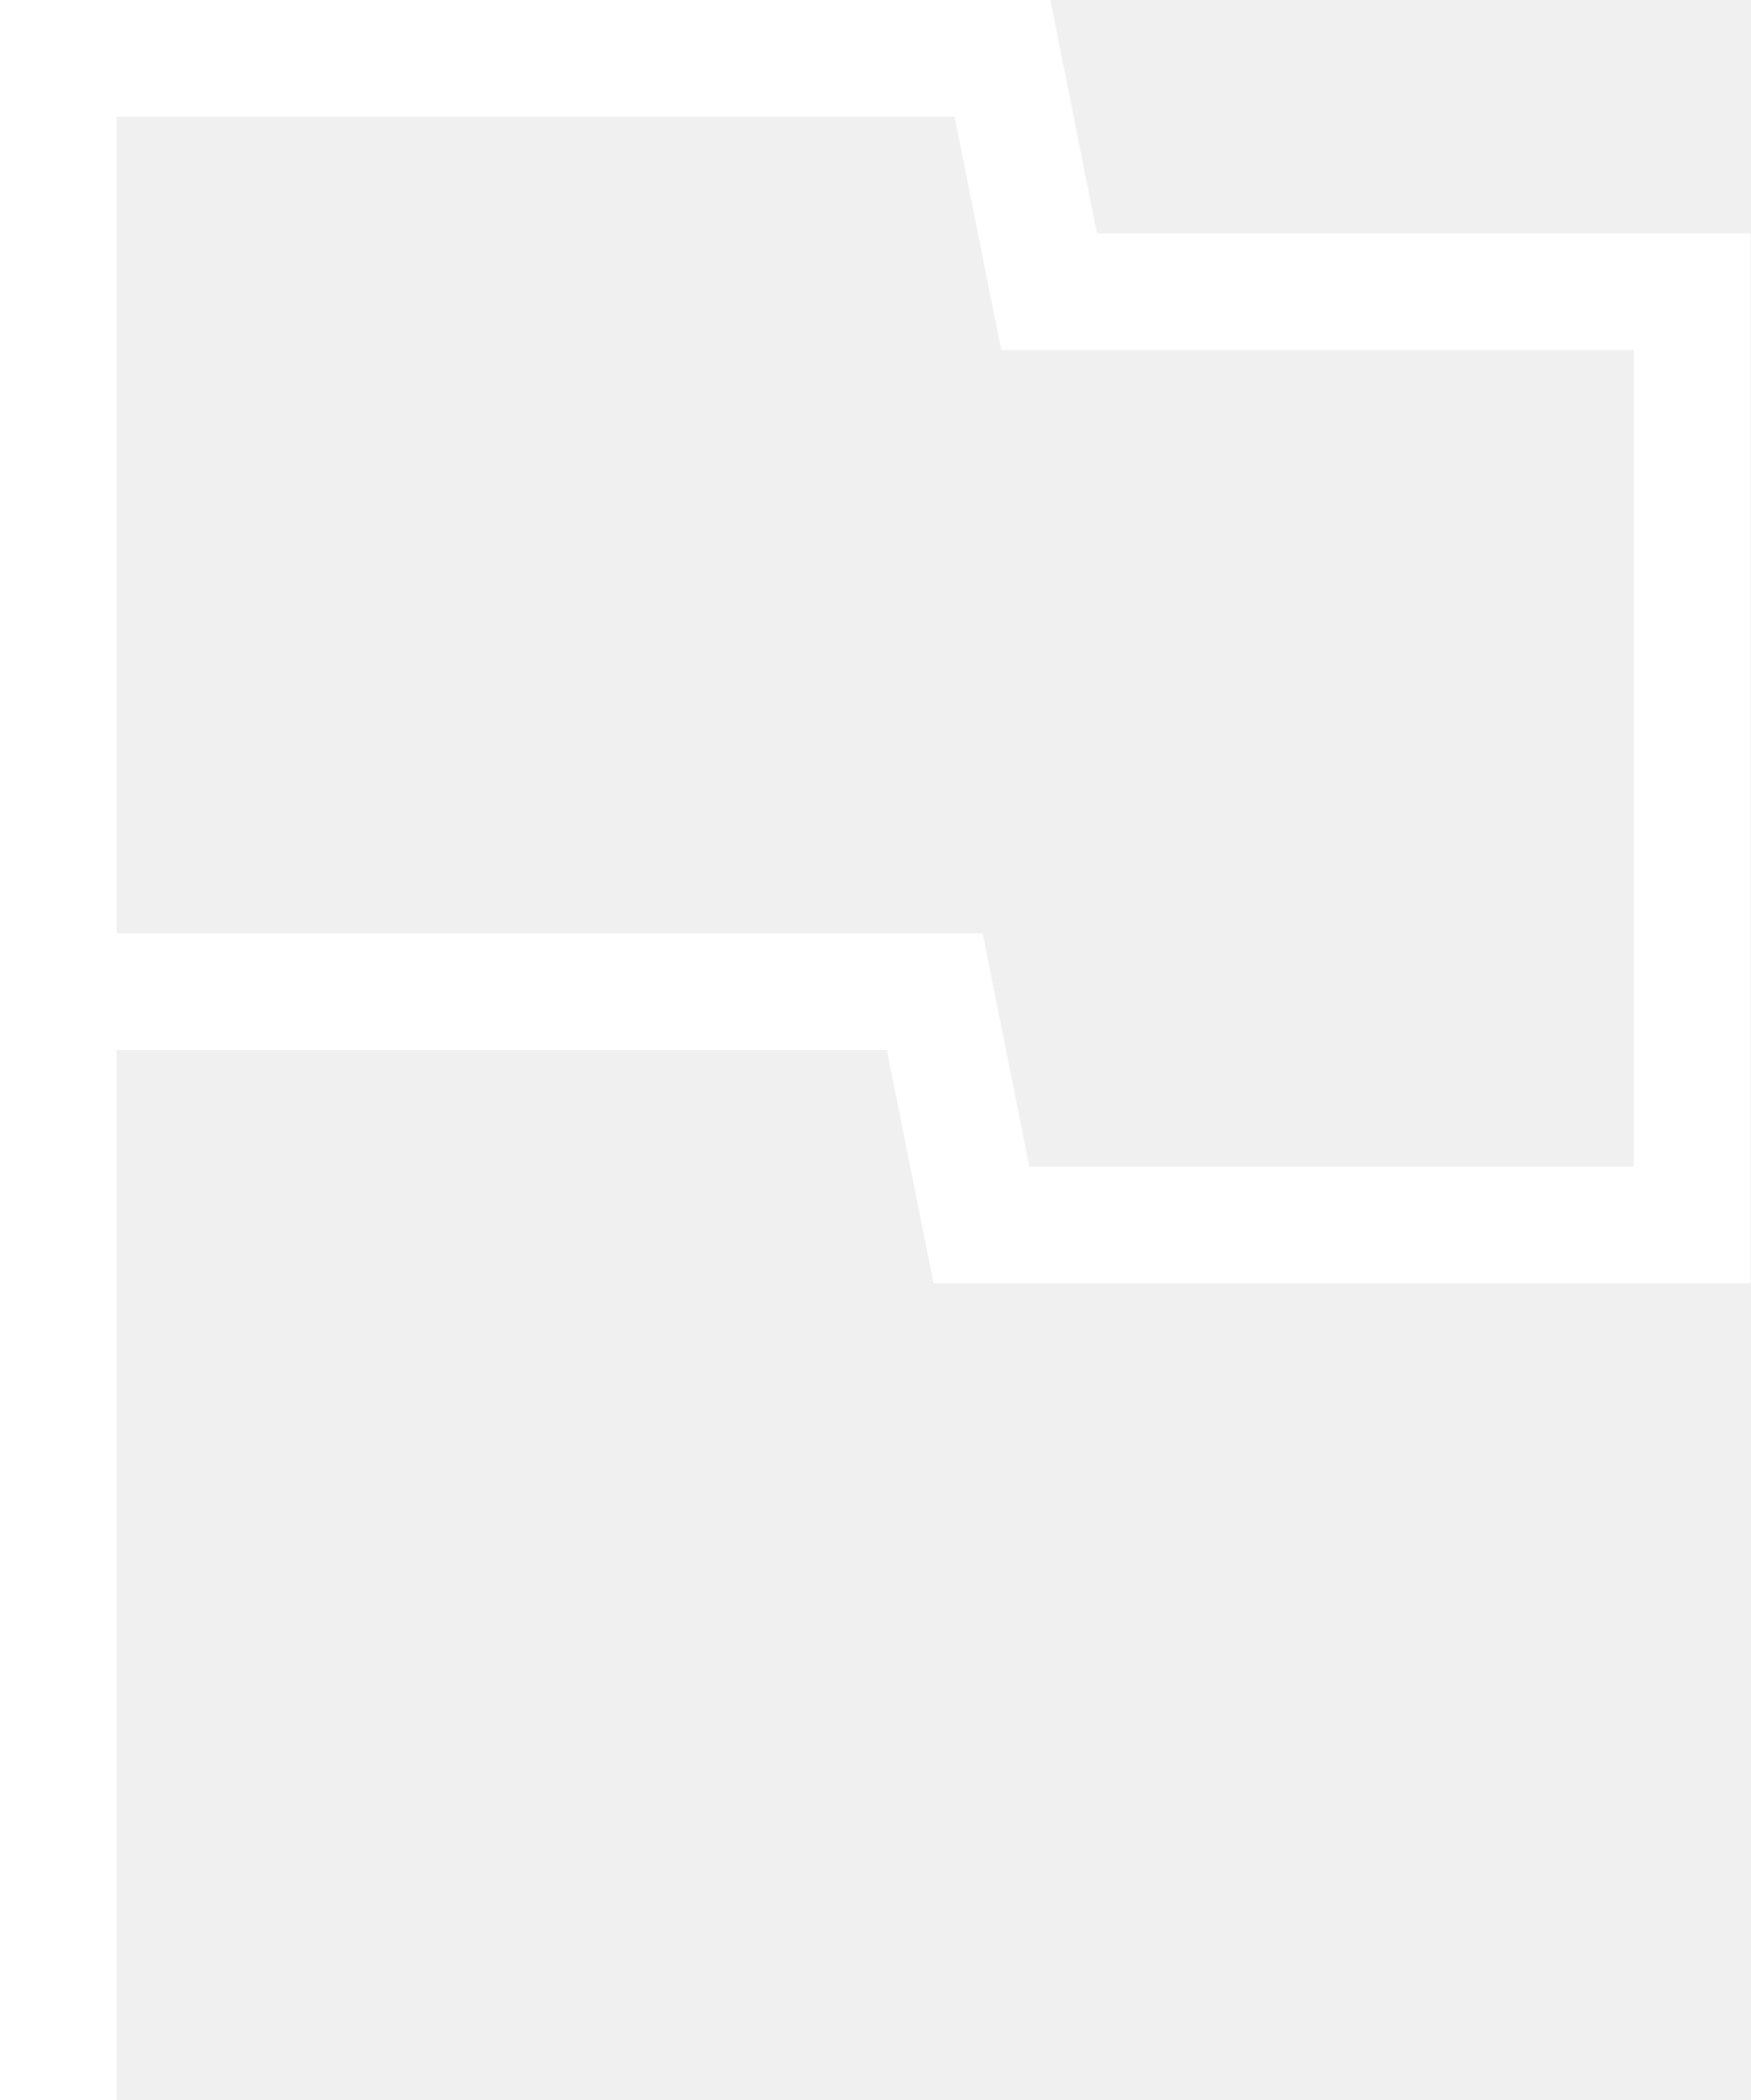
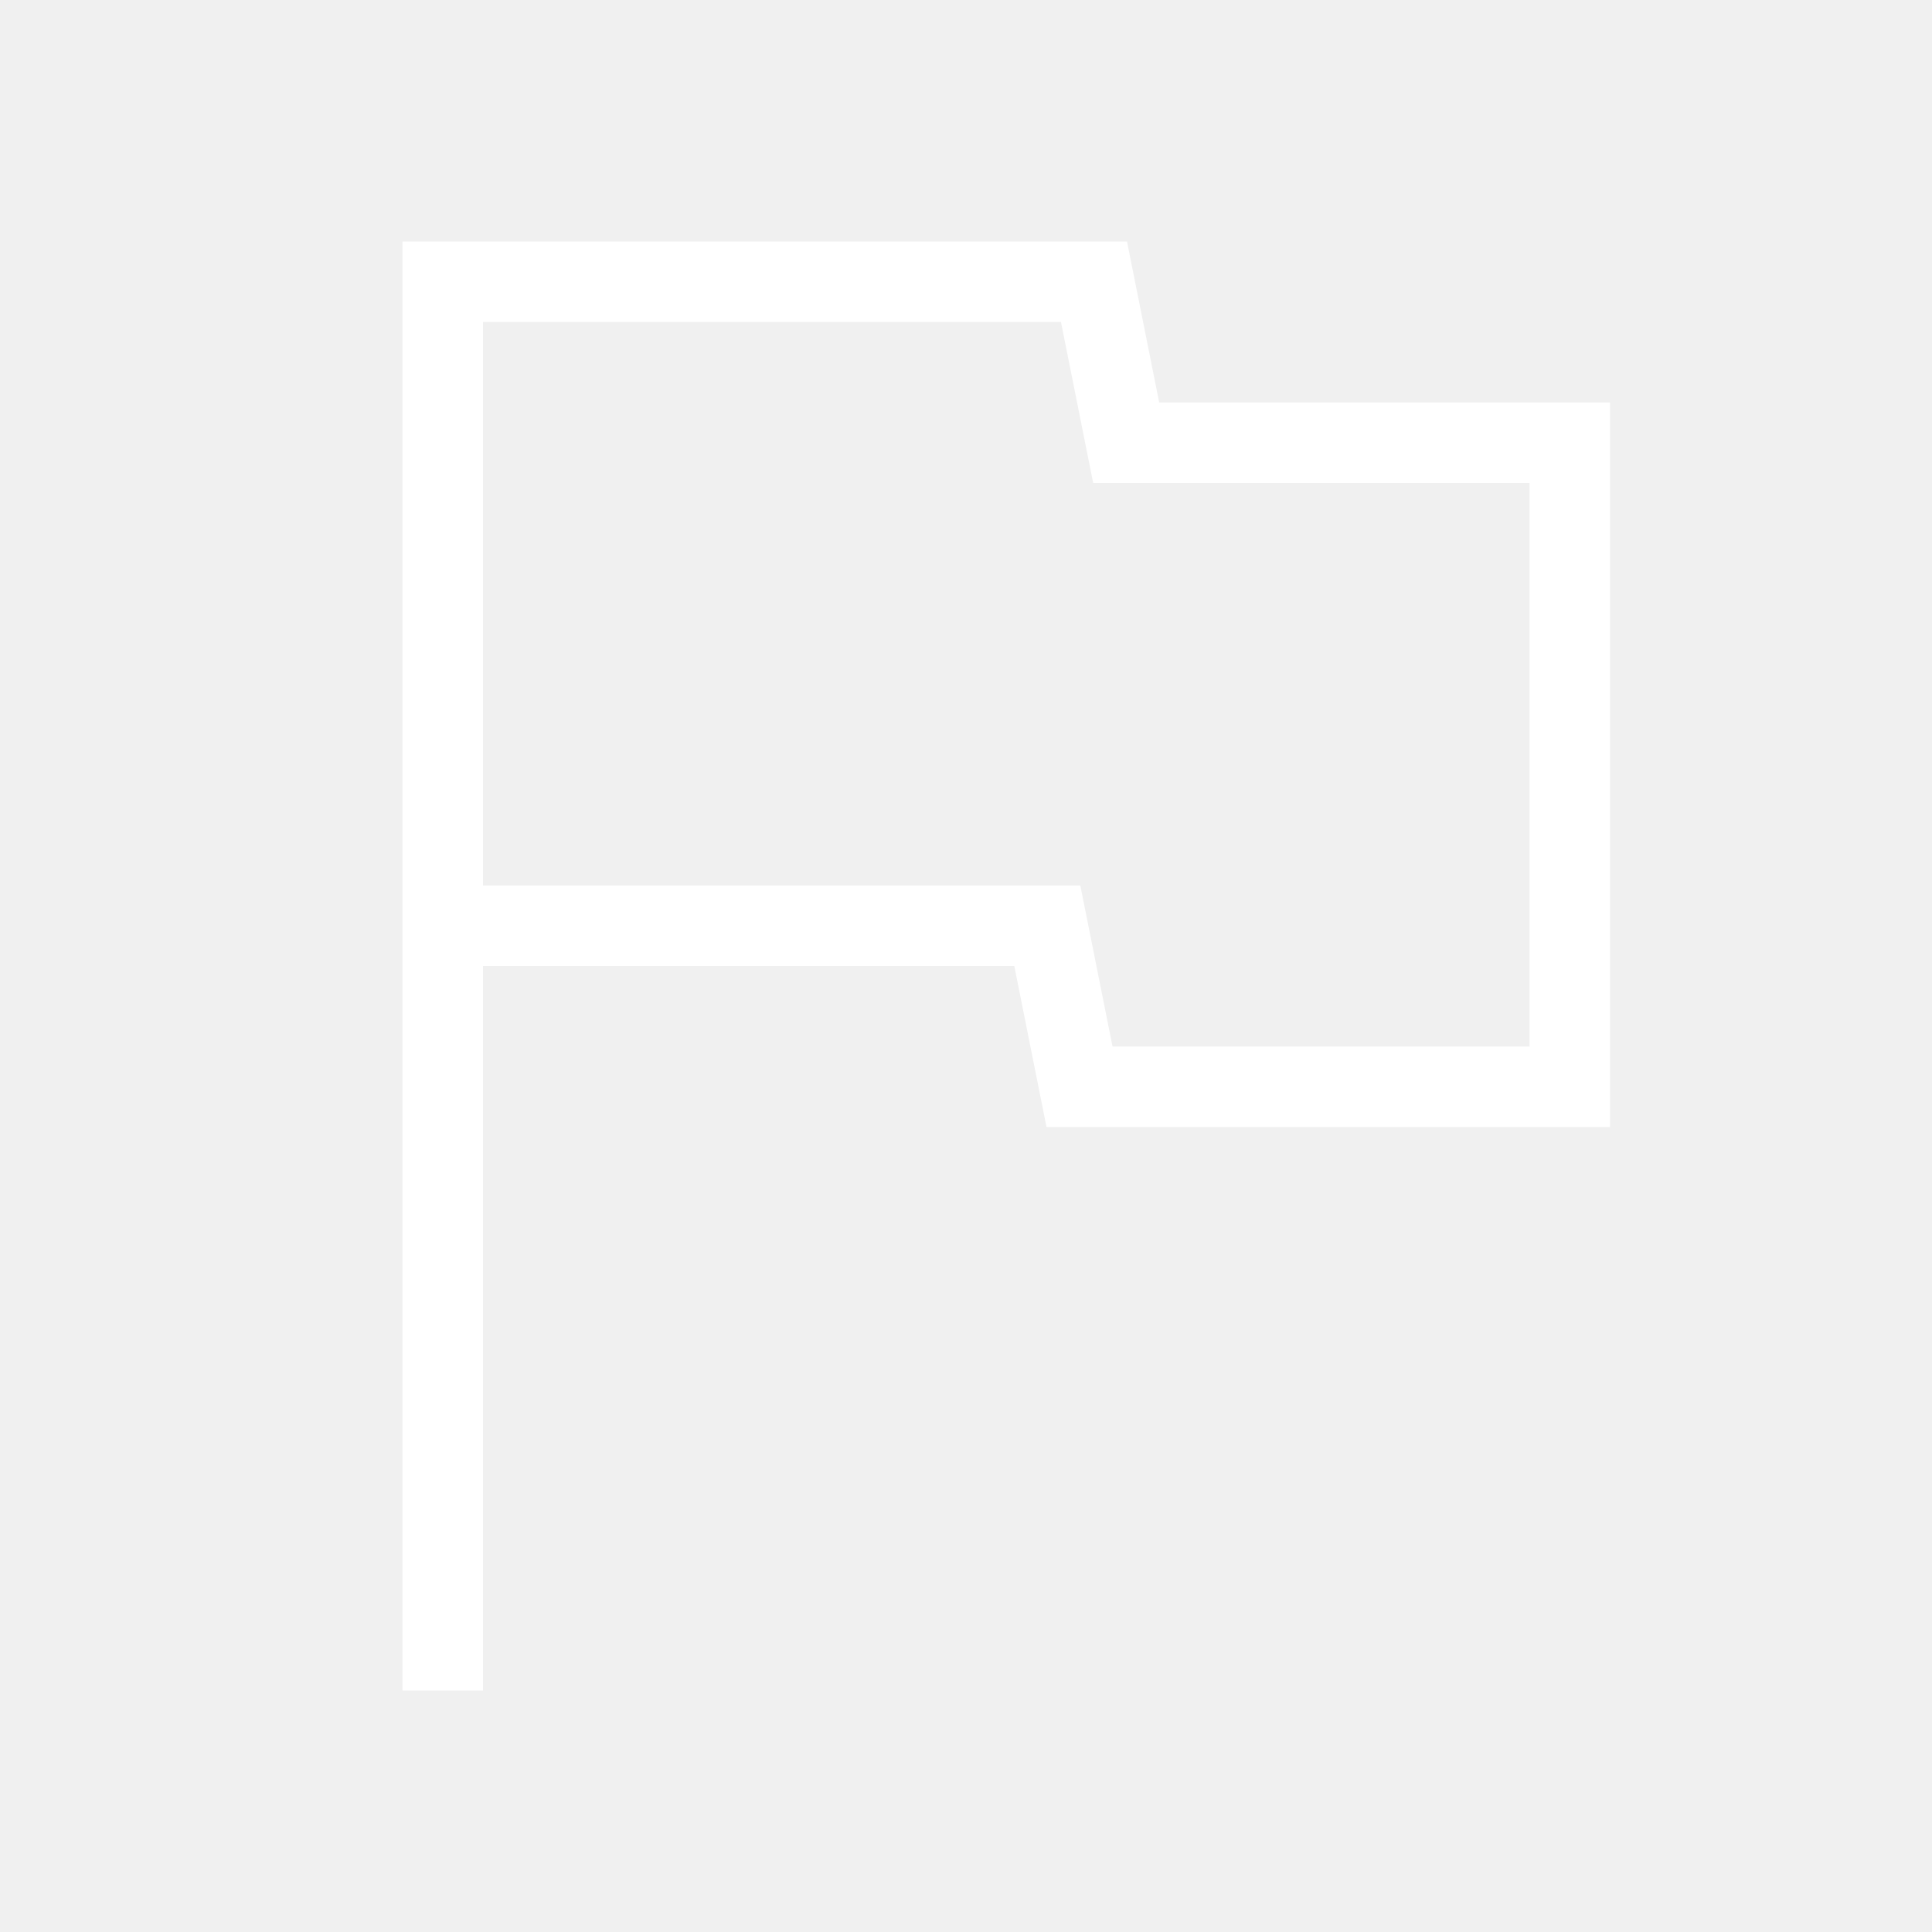
- <svg xmlns="http://www.w3.org/2000/svg" width="15" height="18" viewBox="0 0 15 18" fill="none">
-   <path d="M8.18 1L8.42 2.2L8.58 3H9.4H14V10H8.82L8.58 8.8L8.42 8H7.6H1V1H8.18ZM9 0H0V18H1V9H7.6L8 11H15V2H9.4L9 0Z" fill="white" />
+ <svg xmlns="http://www.w3.org/2000/svg" width="24" height="24" viewBox="0 0 24 24" fill="none">
+   <path d="M13.18 4L13.42 5.2L13.58 6H14.4H19V13H13.82L13.58 11.8L13.42 11H12.6H6V4H13.18ZM14 3H5V21H6V12H12.6L13 14H20V5H14.4L14 3Z" fill="white" />
</svg>
